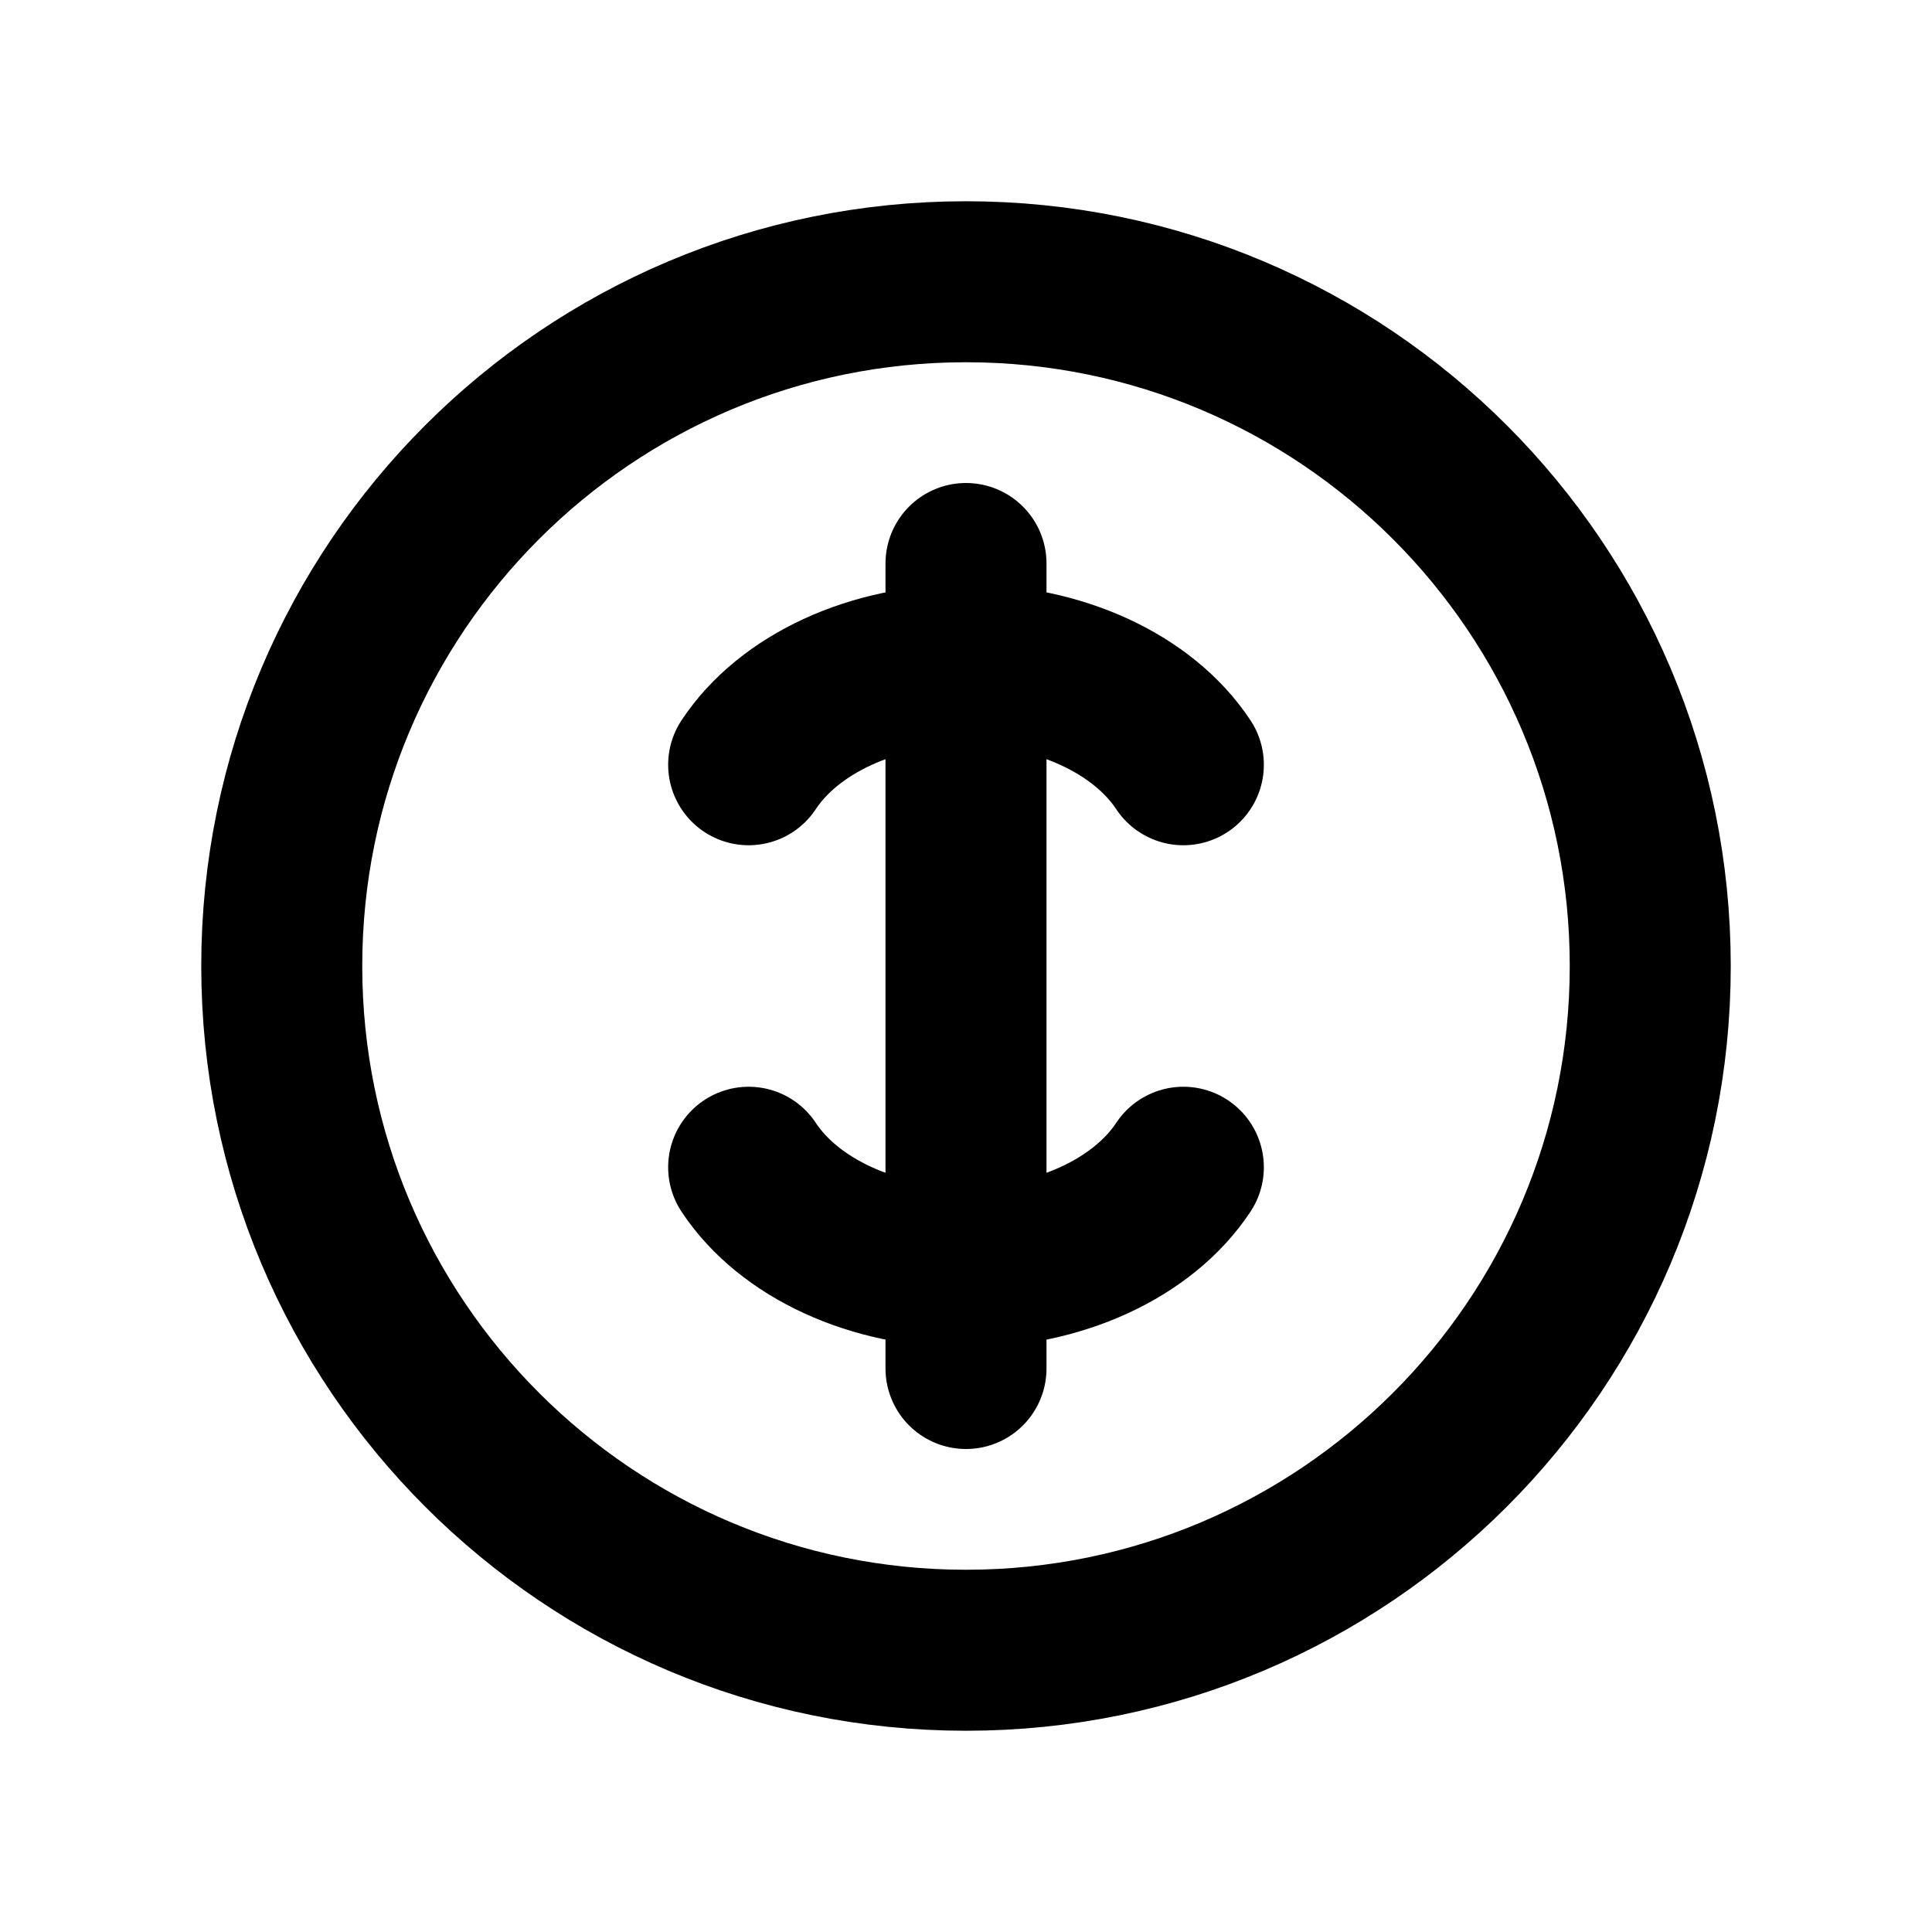
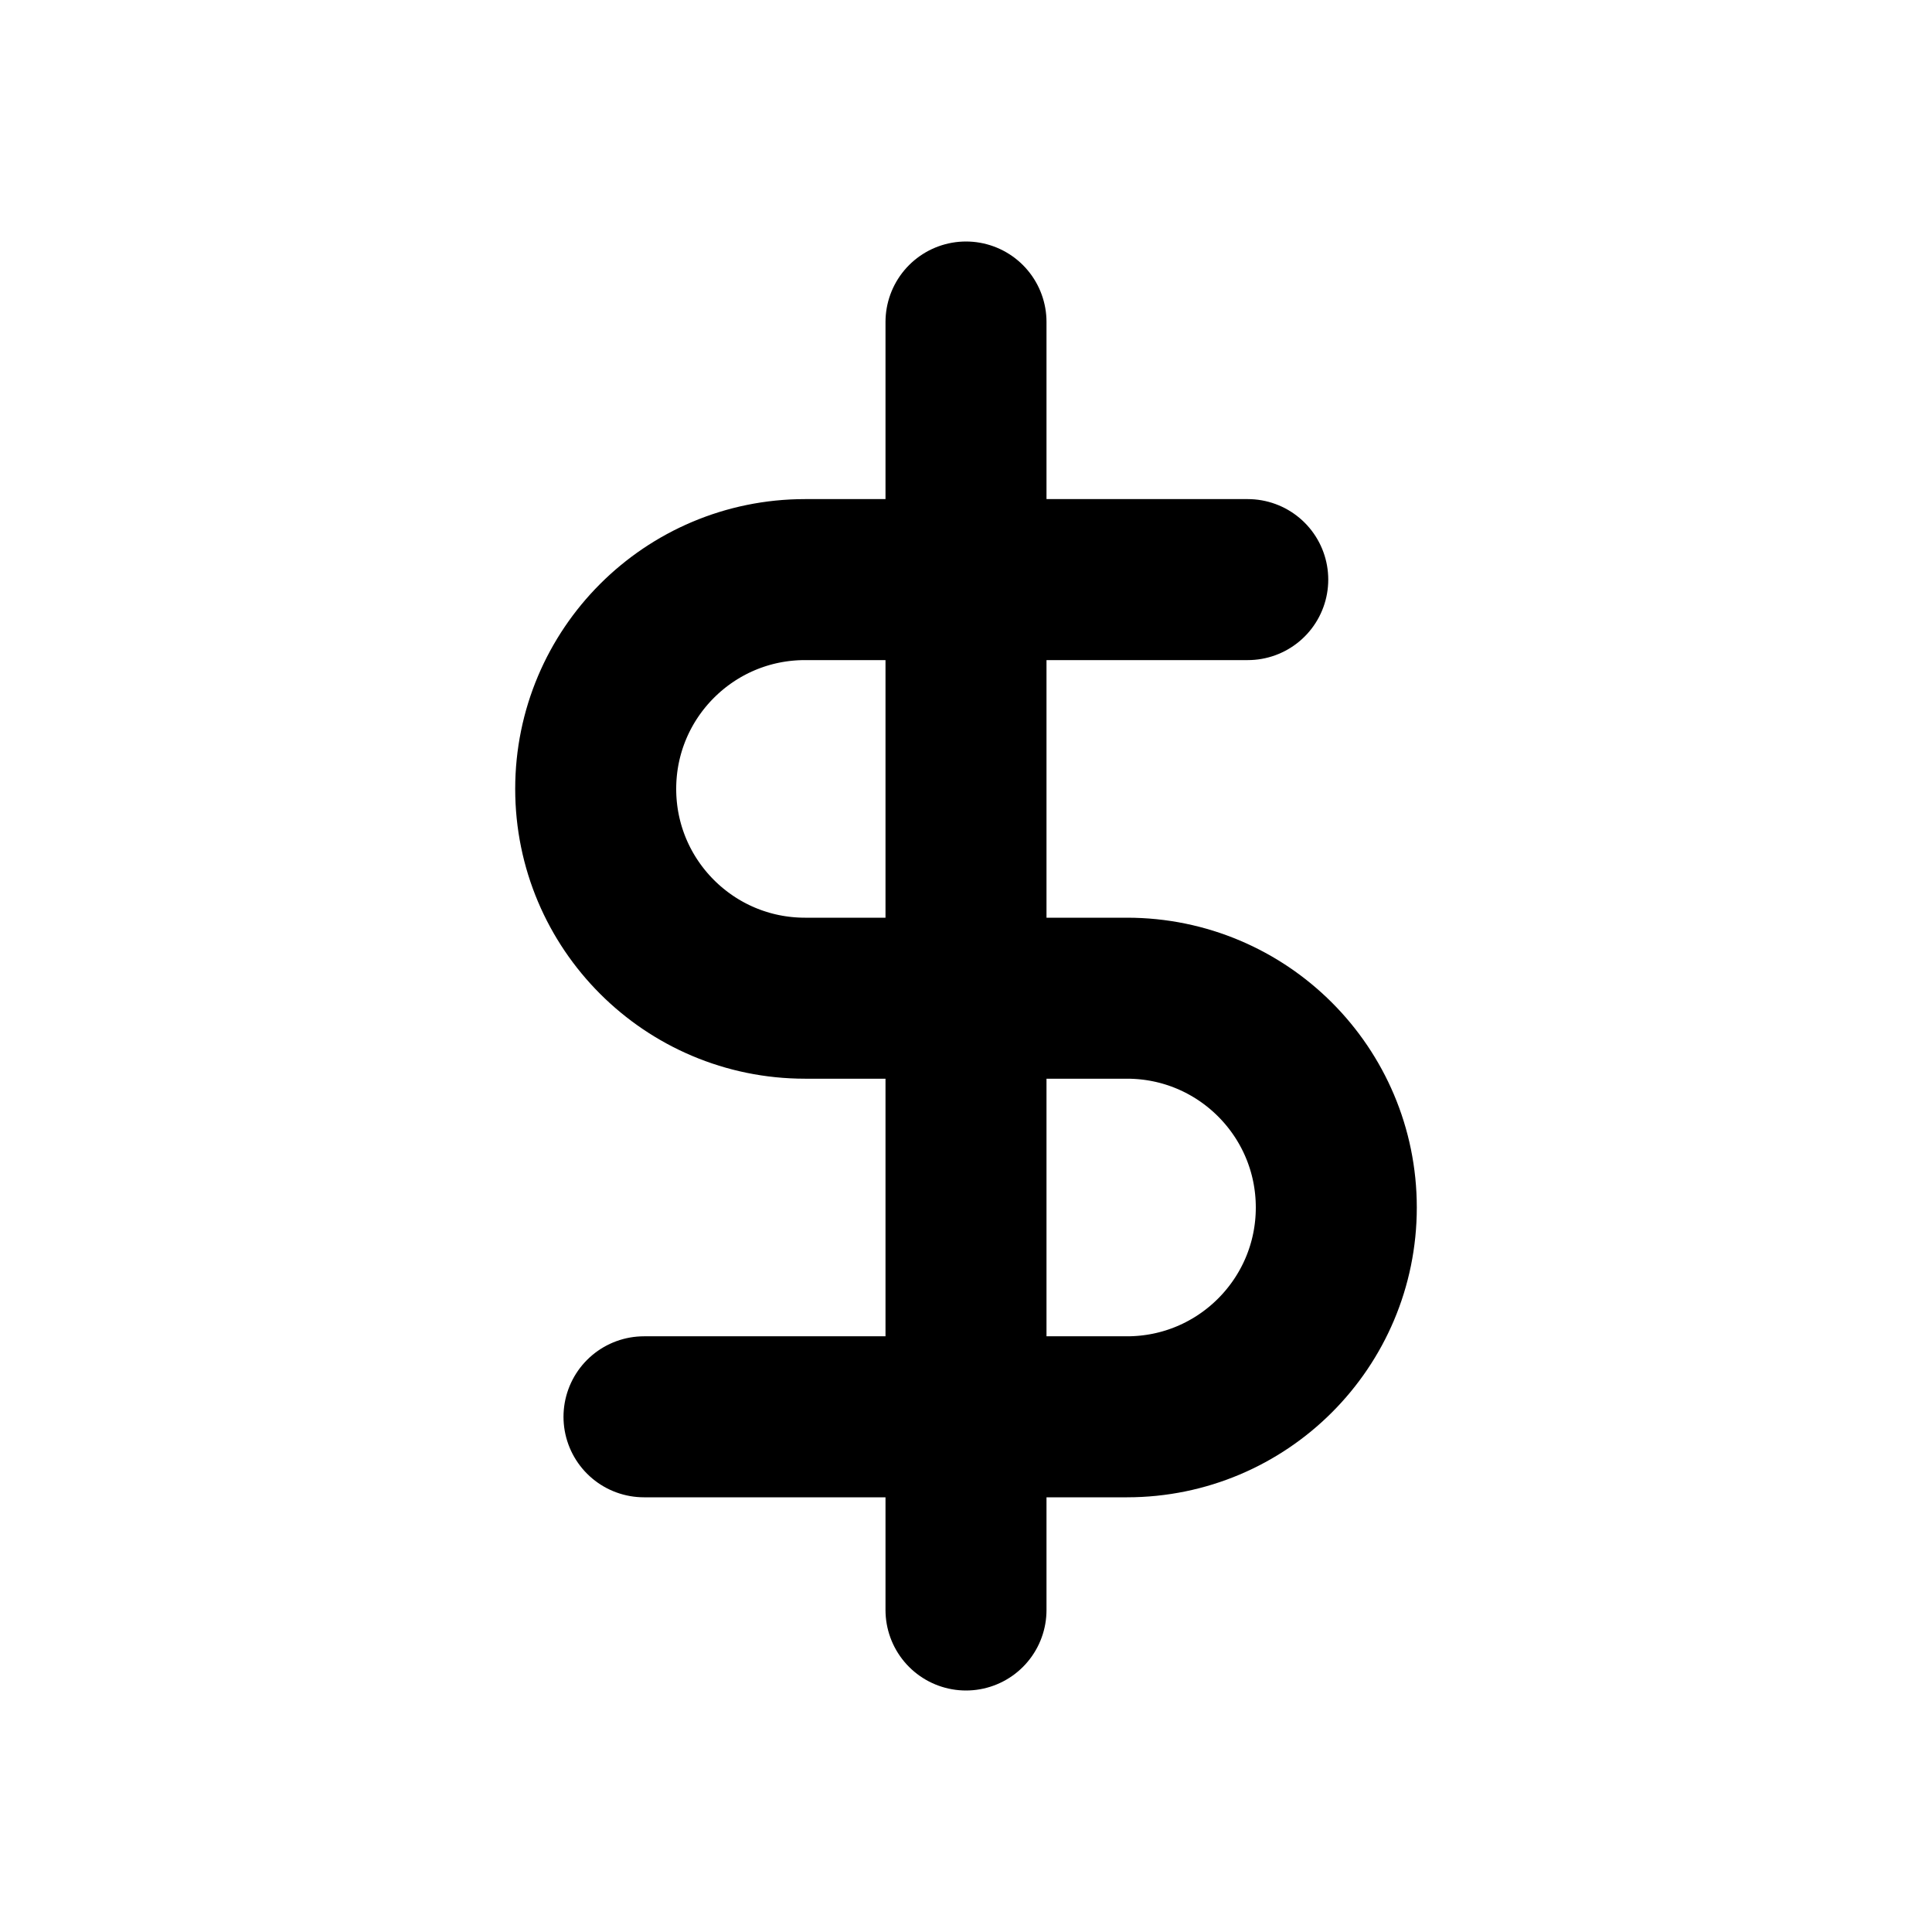
<svg xmlns="http://www.w3.org/2000/svg" viewBox="0 0 24 24" fill="none" stroke="currentColor" stroke-width="2" stroke-linecap="round" stroke-linejoin="round">
-   <circle cx="12" cy="12" r="8.5" />
-   <path d="M12 7v10" />
-   <path d="M9.3 9.5a3 2.2 0 0 1 5.4 0" />
-   <path d="M9.3 14.5a3 2.2 0 0 0 5.4 0" />
+   <line x1="12" y1="4" x2="12" y2="20" />
+   <path d="M15.5 7.2H10a2.6 2.6 0 0 0 0 5.2h4a2.6 2.6 0 0 1 0 5.2H8" />
</svg>
